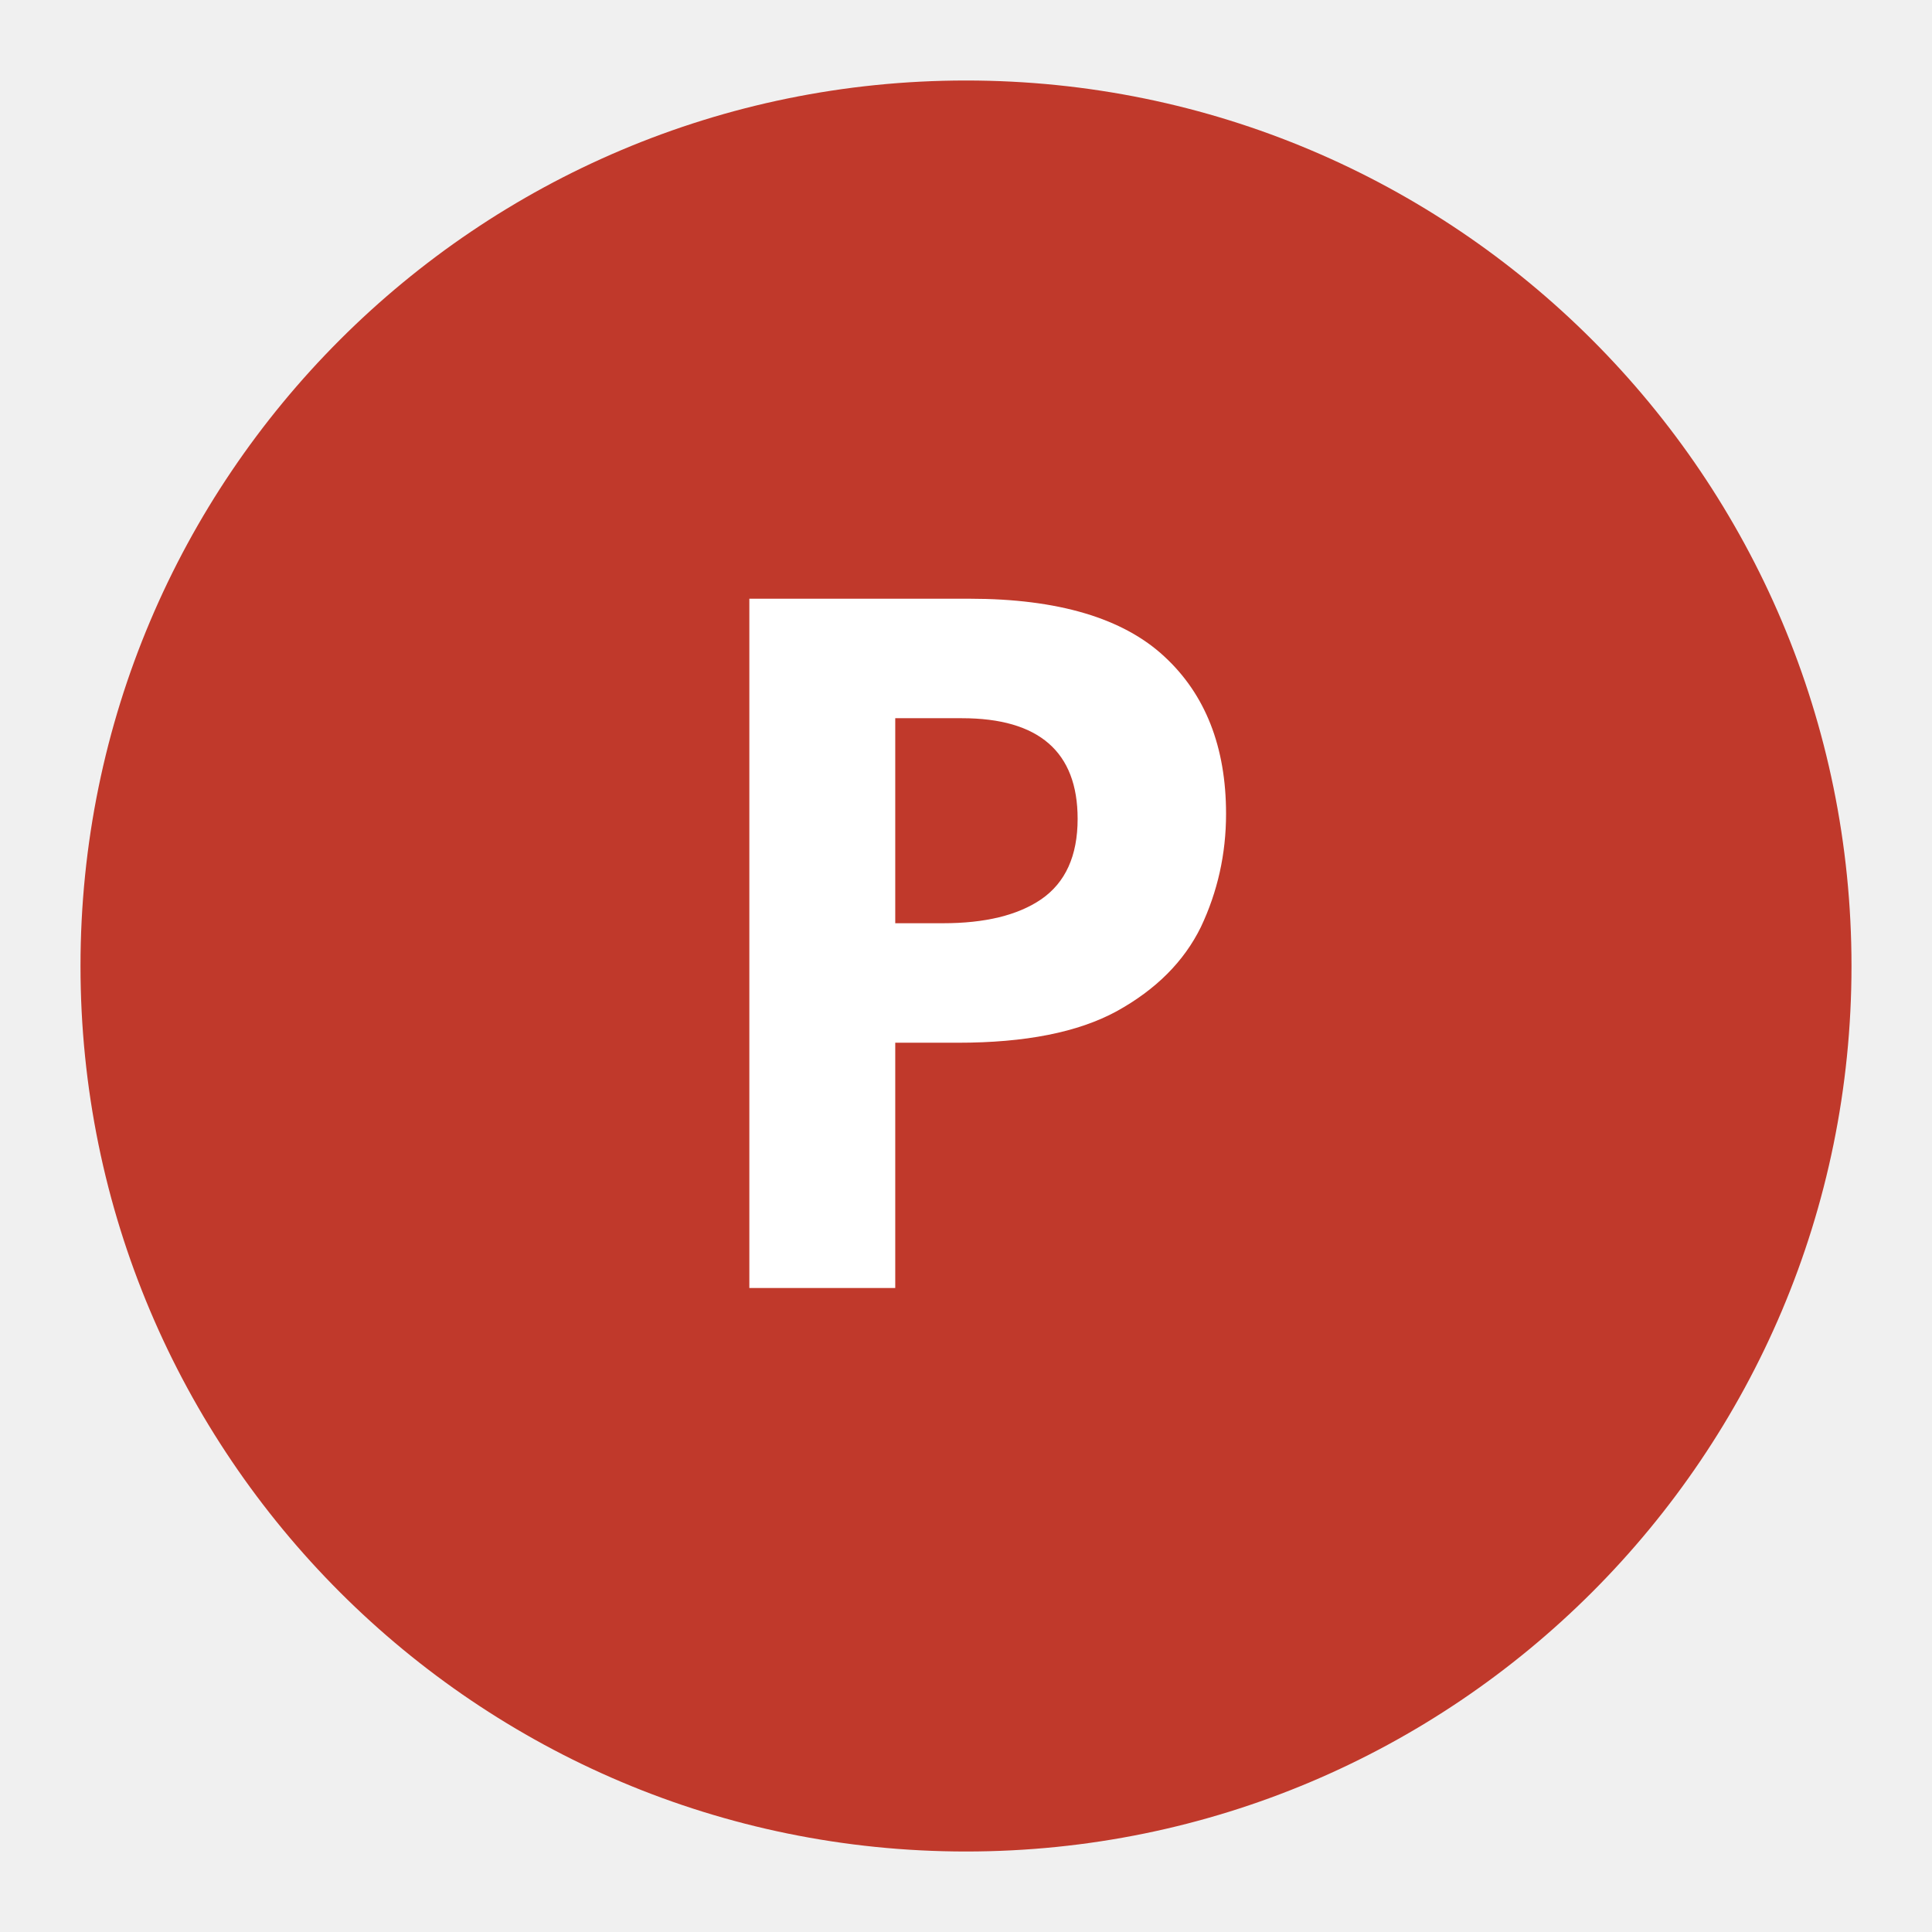
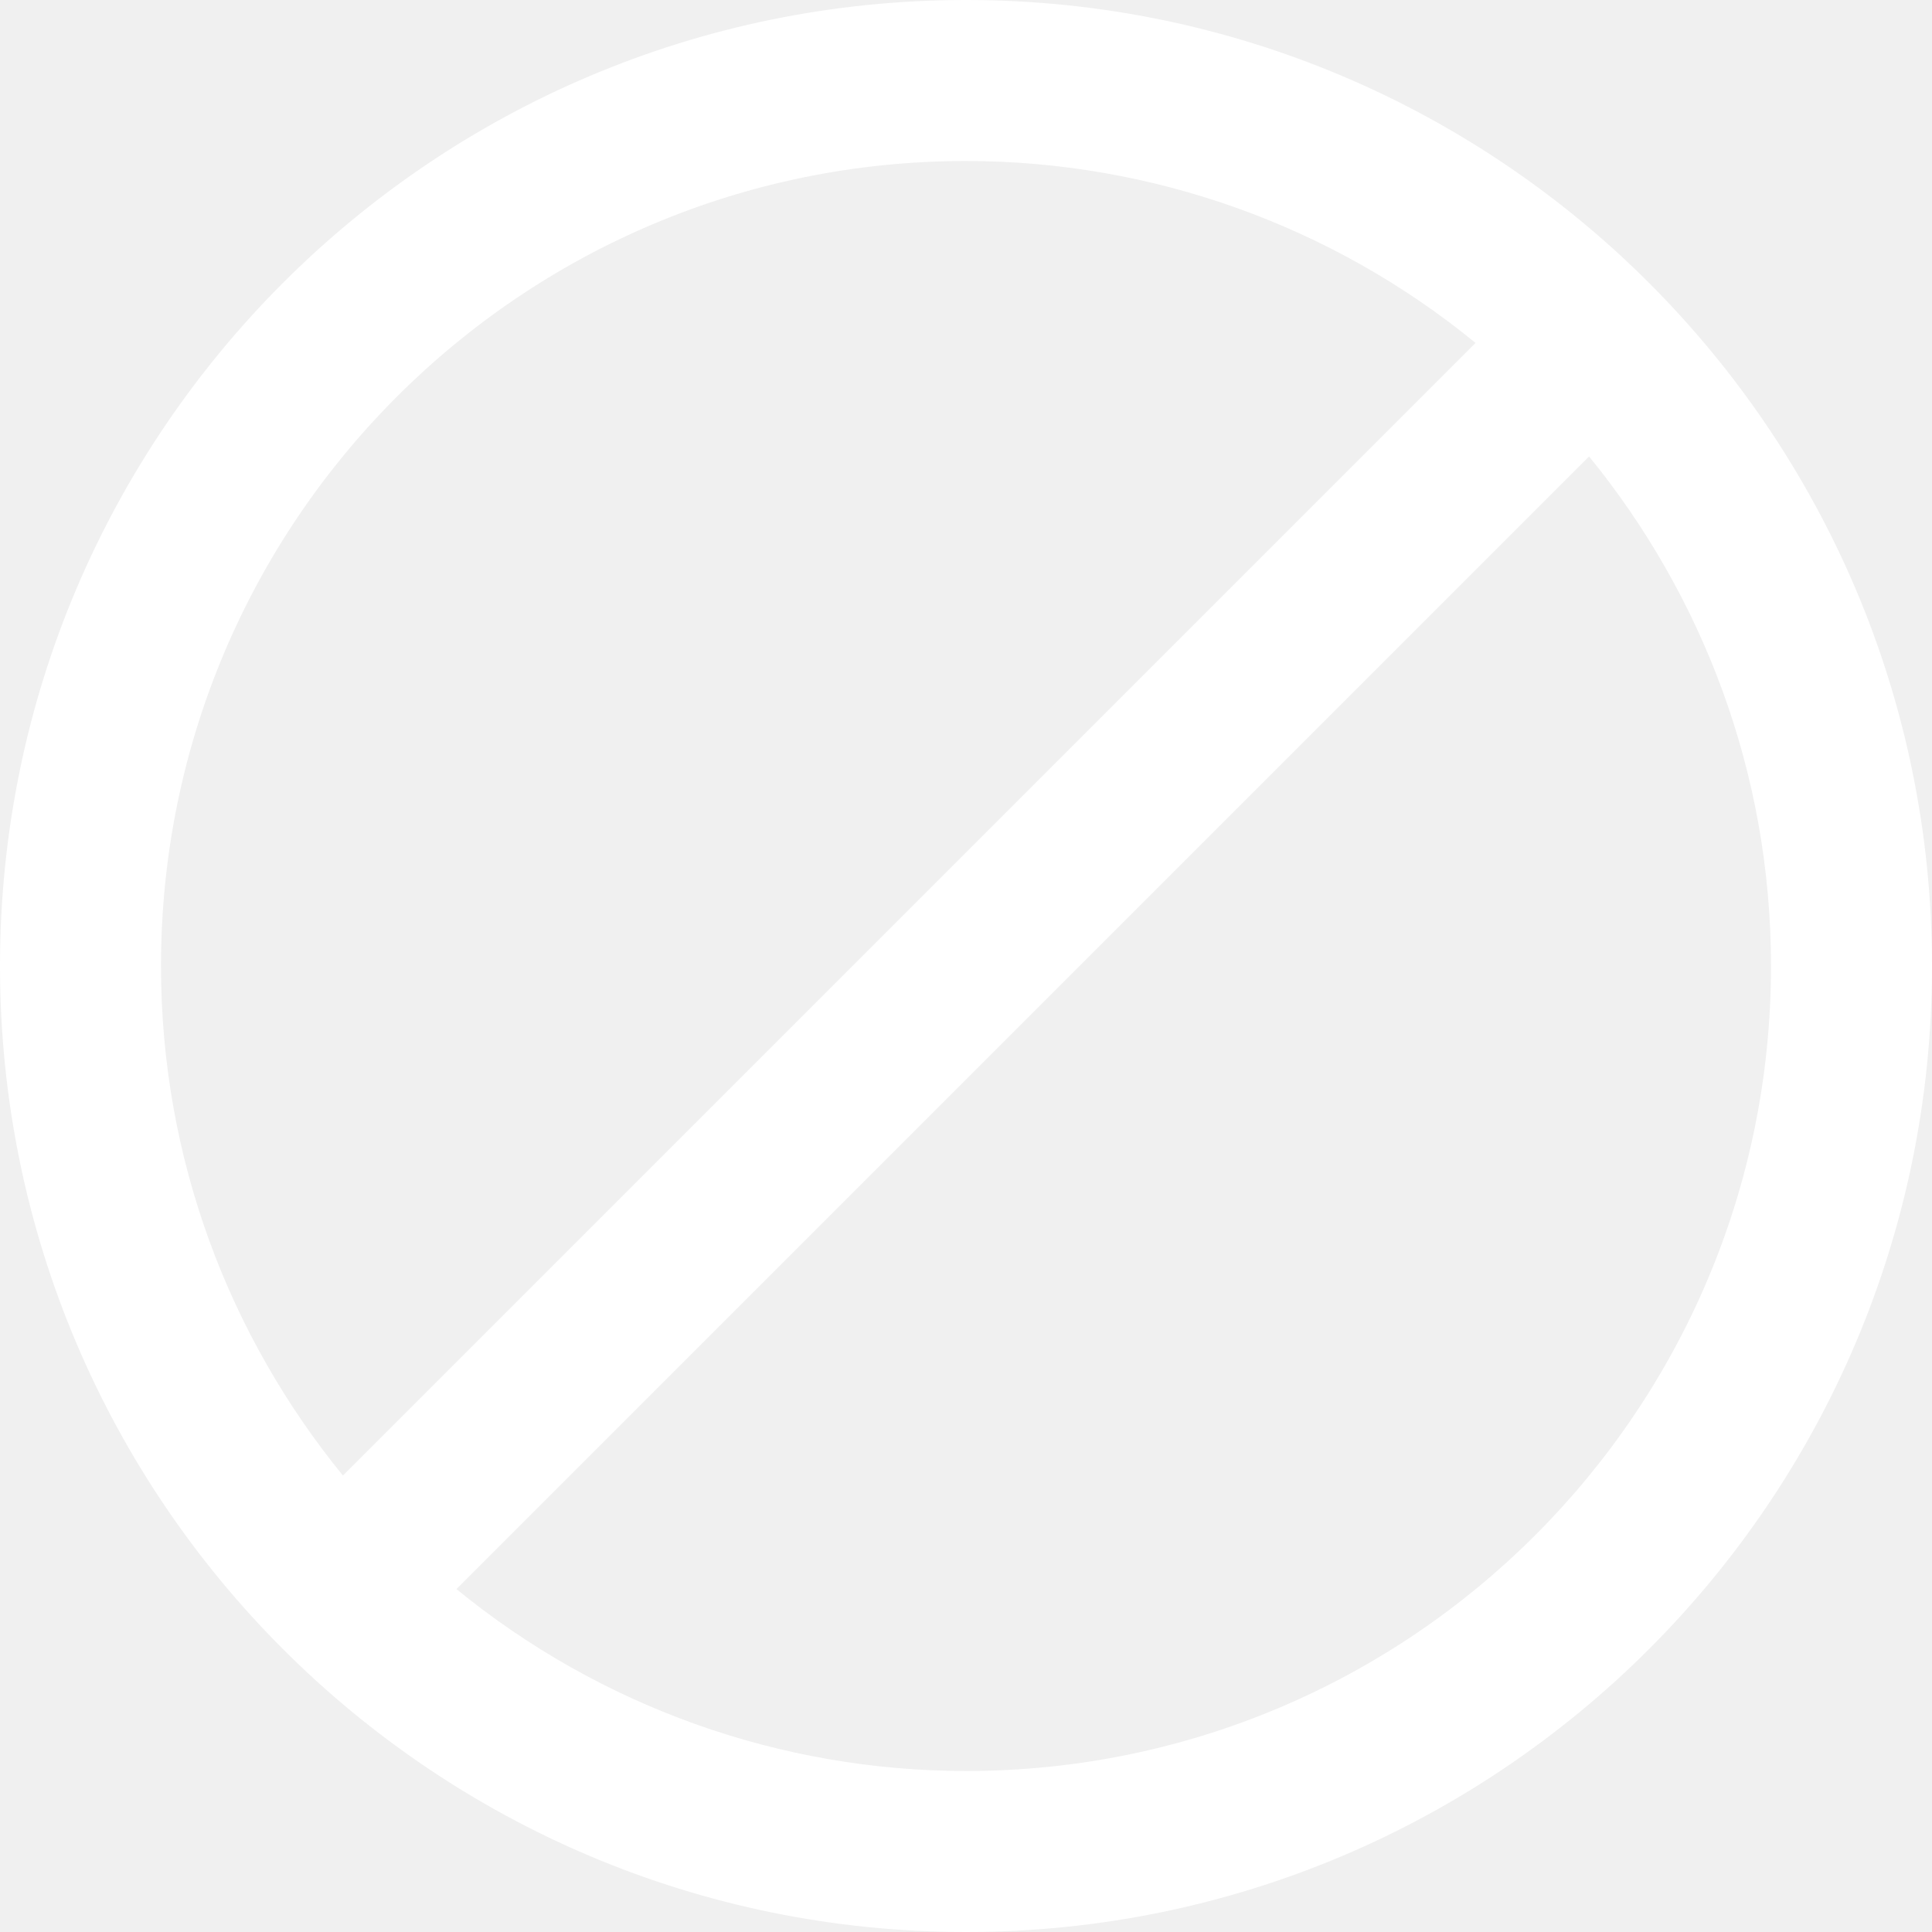
- <svg xmlns="http://www.w3.org/2000/svg" width="24" height="24" viewBox="0 0 24 24">
-   <circle cx="12" cy="12" r="11" fill="#c0392b" />
-   <text x="12" y="16" text-anchor="middle" font-family="system-ui, sans-serif" font-size="12" font-weight="bold" fill="#fff">P</text>
+ <svg xmlns="http://www.w3.org/2000/svg" width="32" height="32" viewBox="0 0 24 24">
+   <path fill="#ffffff" d="M12 0a12 12 0 0 1 12 12a12 12 0 0 1-12 12A12 12 0 0 1 0 12A12 12 0 0 1 12 0m0 2A10 10 0 0 0 2 12c0 2.4.85 4.6 2.26 6.33L18.33 4.26A10 10 0 0 0 12 2m0 20a10 10 0 0 0 10-10c0-2.4-.85-4.6-2.26-6.33L5.67 19.74A10 10 0 0 0 12 22" />
</svg>
